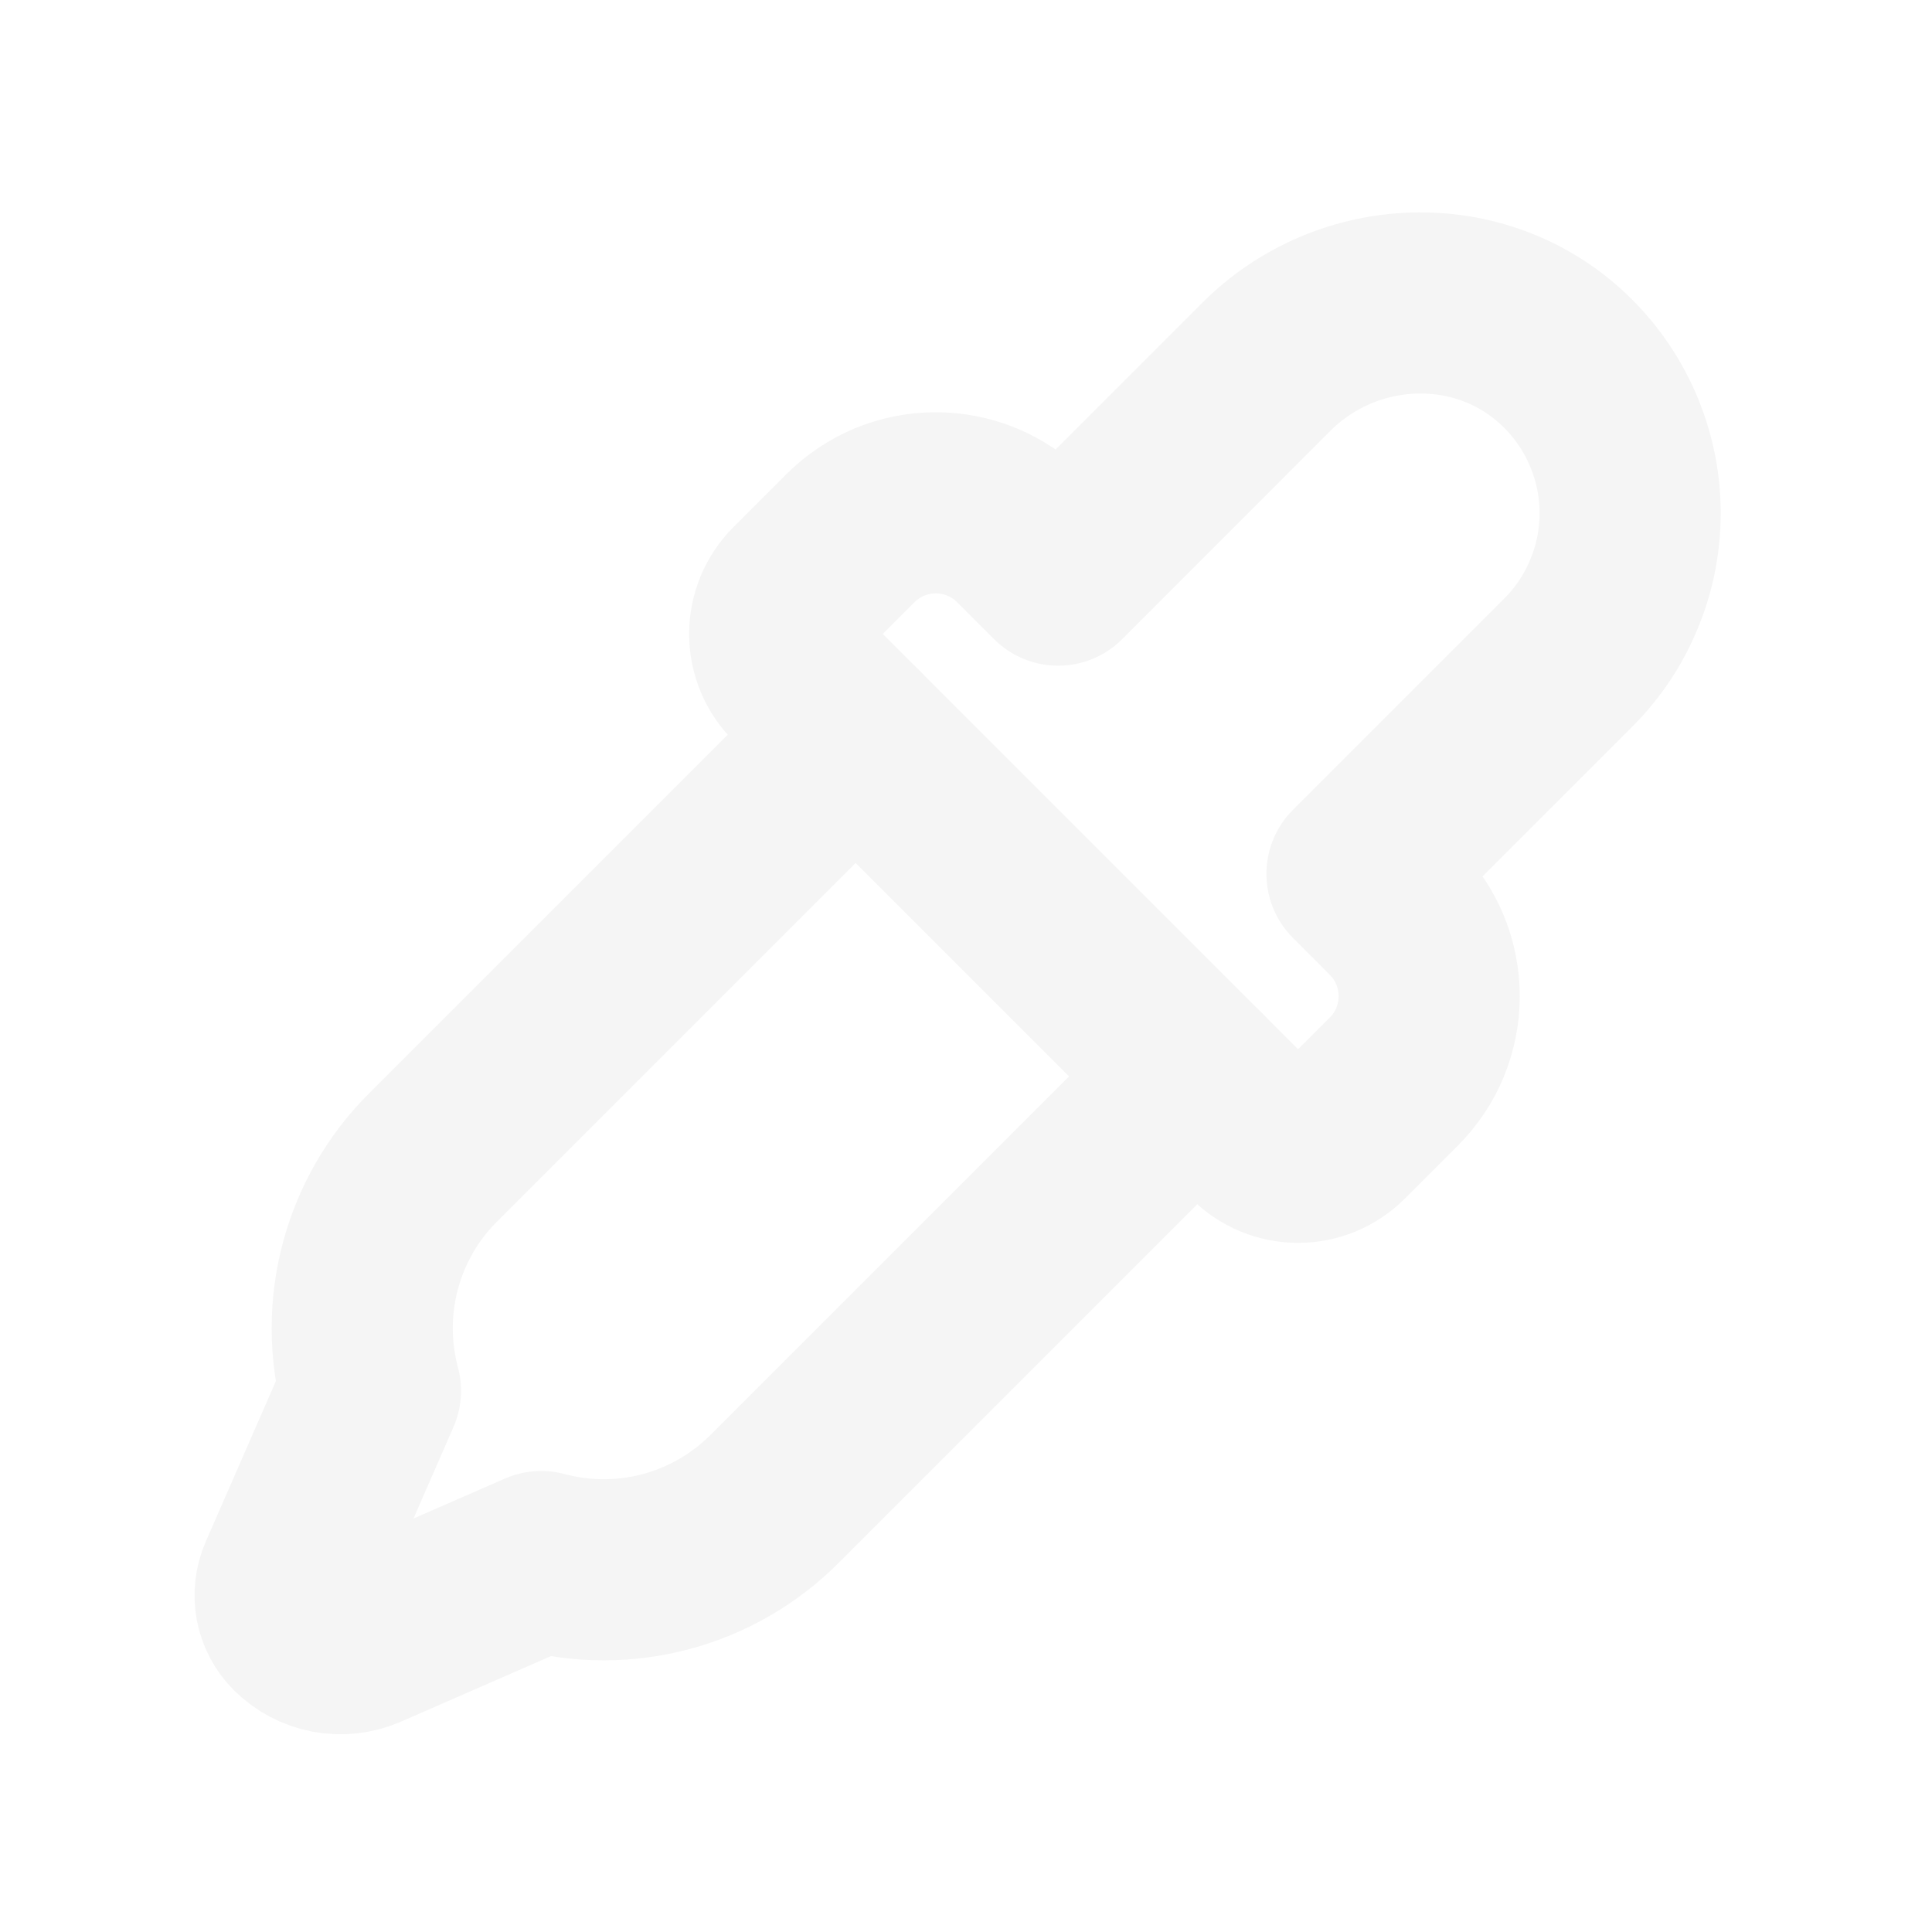
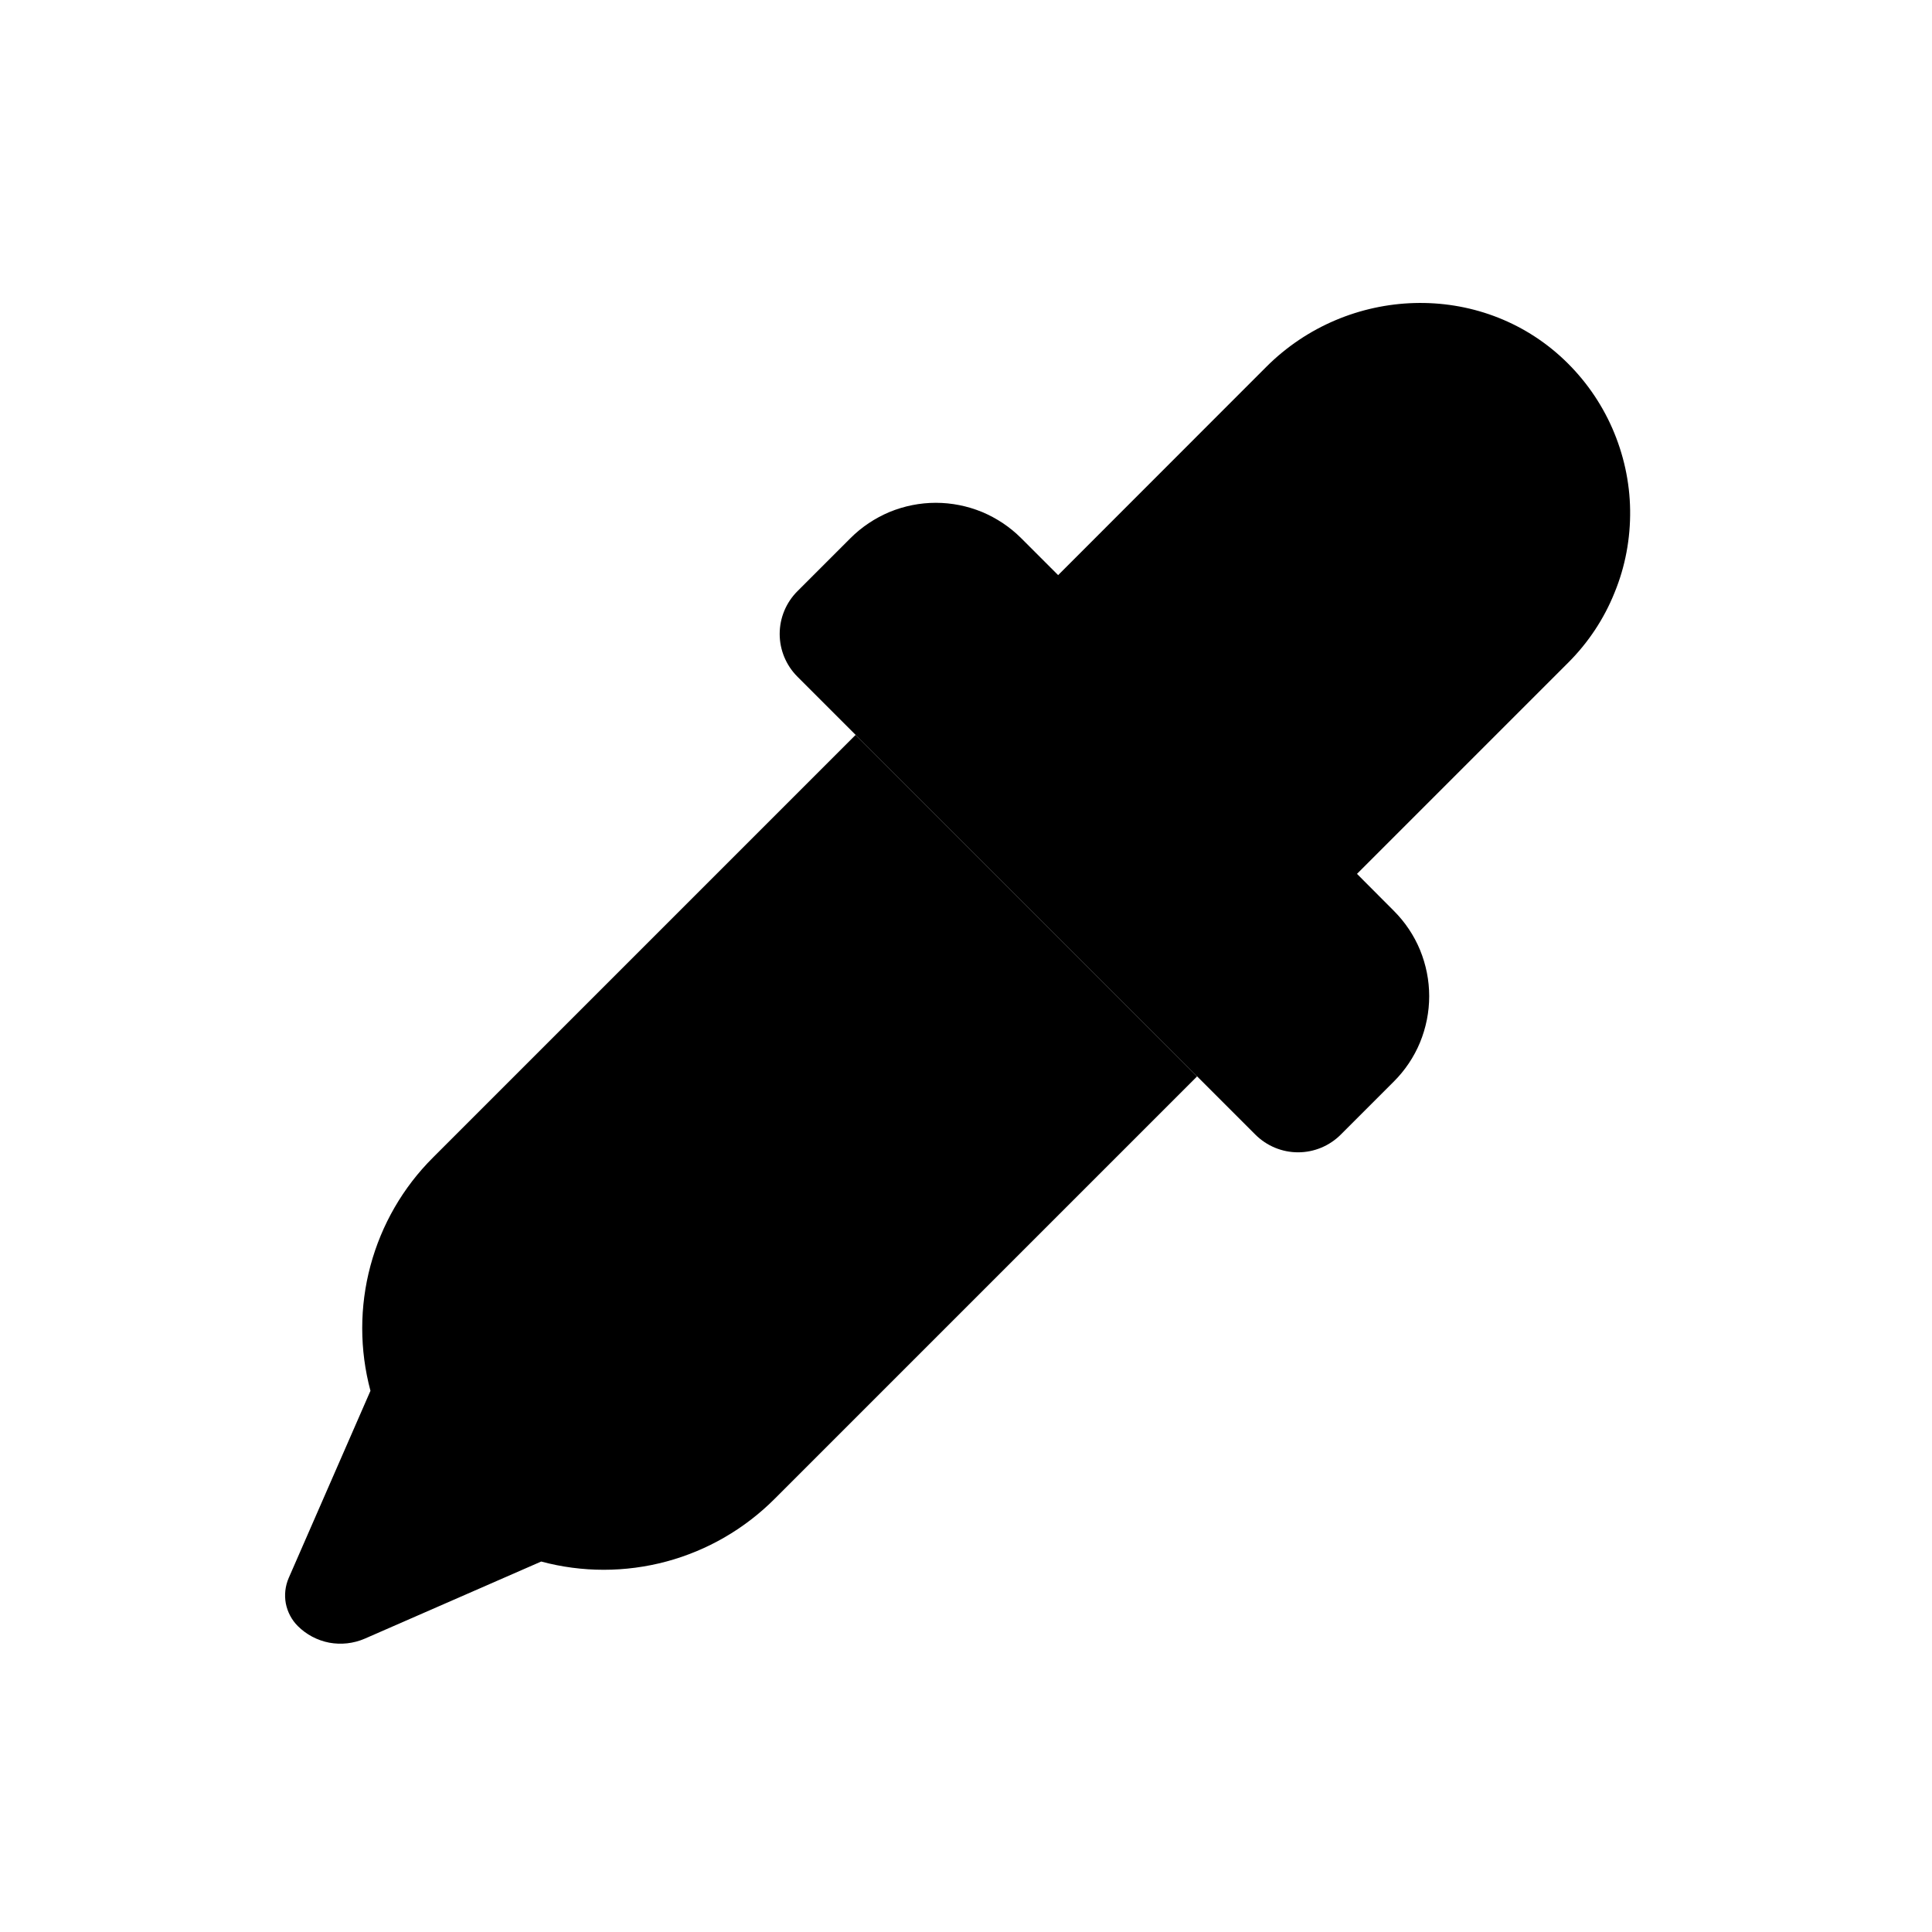
- <svg xmlns="http://www.w3.org/2000/svg" width="16" height="16" viewBox="0 0 16 16" fill="none">
-   <path d="M11.238 7.237L11.543 7.543C11.636 7.636 11.71 7.746 11.76 7.867C11.81 7.989 11.836 8.119 11.836 8.25C11.836 8.381 11.81 8.511 11.76 8.633C11.71 8.754 11.636 8.864 11.543 8.957L11.104 9.396C11.01 9.49 10.883 9.543 10.75 9.543C10.617 9.543 10.49 9.49 10.396 9.396L6.604 5.604C6.51 5.51 6.457 5.383 6.457 5.25C6.457 5.117 6.51 4.99 6.604 4.896L7.043 4.457C7.136 4.364 7.246 4.291 7.367 4.24C7.489 4.19 7.619 4.164 7.75 4.164C7.881 4.164 8.011 4.19 8.133 4.24C8.254 4.291 8.364 4.364 8.457 4.457L8.763 4.763L10.487 3.038C11.161 2.364 12.26 2.323 12.952 2.978C13.122 3.139 13.258 3.332 13.352 3.546C13.446 3.761 13.497 3.991 13.5 4.225C13.503 4.459 13.46 4.692 13.371 4.908C13.284 5.125 13.153 5.322 12.988 5.487L11.238 7.237Z" stroke="#F5F5F5" stroke-width="1.5" stroke-linecap="round" stroke-linejoin="round" />
-   <path d="M9.914 8.914L6.414 12.414C6.166 12.662 5.857 12.841 5.518 12.932C5.178 13.023 4.821 13.023 4.482 12.932L3.02 13.571C2.927 13.611 2.825 13.622 2.727 13.604C2.628 13.585 2.537 13.537 2.466 13.466V13.466C2.415 13.415 2.381 13.35 2.367 13.279C2.354 13.208 2.362 13.135 2.391 13.068L3.068 11.518C2.977 11.178 2.977 10.821 3.068 10.482C3.159 10.143 3.337 9.834 3.586 9.586L7.086 6.086" stroke="#F5F5F5" stroke-width="1.5" stroke-linecap="round" stroke-linejoin="round" />
+ <svg xmlns="http://www.w3.org/2000/svg" width="16" height="16" viewBox="0 0 16 16">
+   <path d="M11.238 7.237L11.543 7.543C11.636 7.636 11.71 7.746 11.76 7.867C11.81 7.989 11.836 8.119 11.836 8.25C11.836 8.381 11.81 8.511 11.76 8.633C11.71 8.754 11.636 8.864 11.543 8.957L11.104 9.396C11.01 9.49 10.883 9.543 10.75 9.543C10.617 9.543 10.49 9.49 10.396 9.396L6.604 5.604C6.51 5.51 6.457 5.383 6.457 5.25C6.457 5.117 6.51 4.99 6.604 4.896L7.043 4.457C7.136 4.364 7.246 4.291 7.367 4.24C7.489 4.19 7.619 4.164 7.75 4.164C7.881 4.164 8.011 4.19 8.133 4.24C8.254 4.291 8.364 4.364 8.457 4.457L8.763 4.763L10.487 3.038C11.161 2.364 12.26 2.323 12.952 2.978C13.122 3.139 13.258 3.332 13.352 3.546C13.446 3.761 13.497 3.991 13.5 4.225C13.503 4.459 13.46 4.692 13.371 4.908C13.284 5.125 13.153 5.322 12.988 5.487L11.238 7.237Z" stroke-width="1.5" stroke-linecap="round" stroke-linejoin="round" />
+   <path d="M9.914 8.914L6.414 12.414C6.166 12.662 5.857 12.841 5.518 12.932C5.178 13.023 4.821 13.023 4.482 12.932L3.02 13.571C2.927 13.611 2.825 13.622 2.727 13.604C2.628 13.585 2.537 13.537 2.466 13.466V13.466C2.415 13.415 2.381 13.35 2.367 13.279C2.354 13.208 2.362 13.135 2.391 13.068L3.068 11.518C2.977 11.178 2.977 10.821 3.068 10.482C3.159 10.143 3.337 9.834 3.586 9.586L7.086 6.086" stroke-width="1.5" stroke-linecap="round" stroke-linejoin="round" />
</svg>
